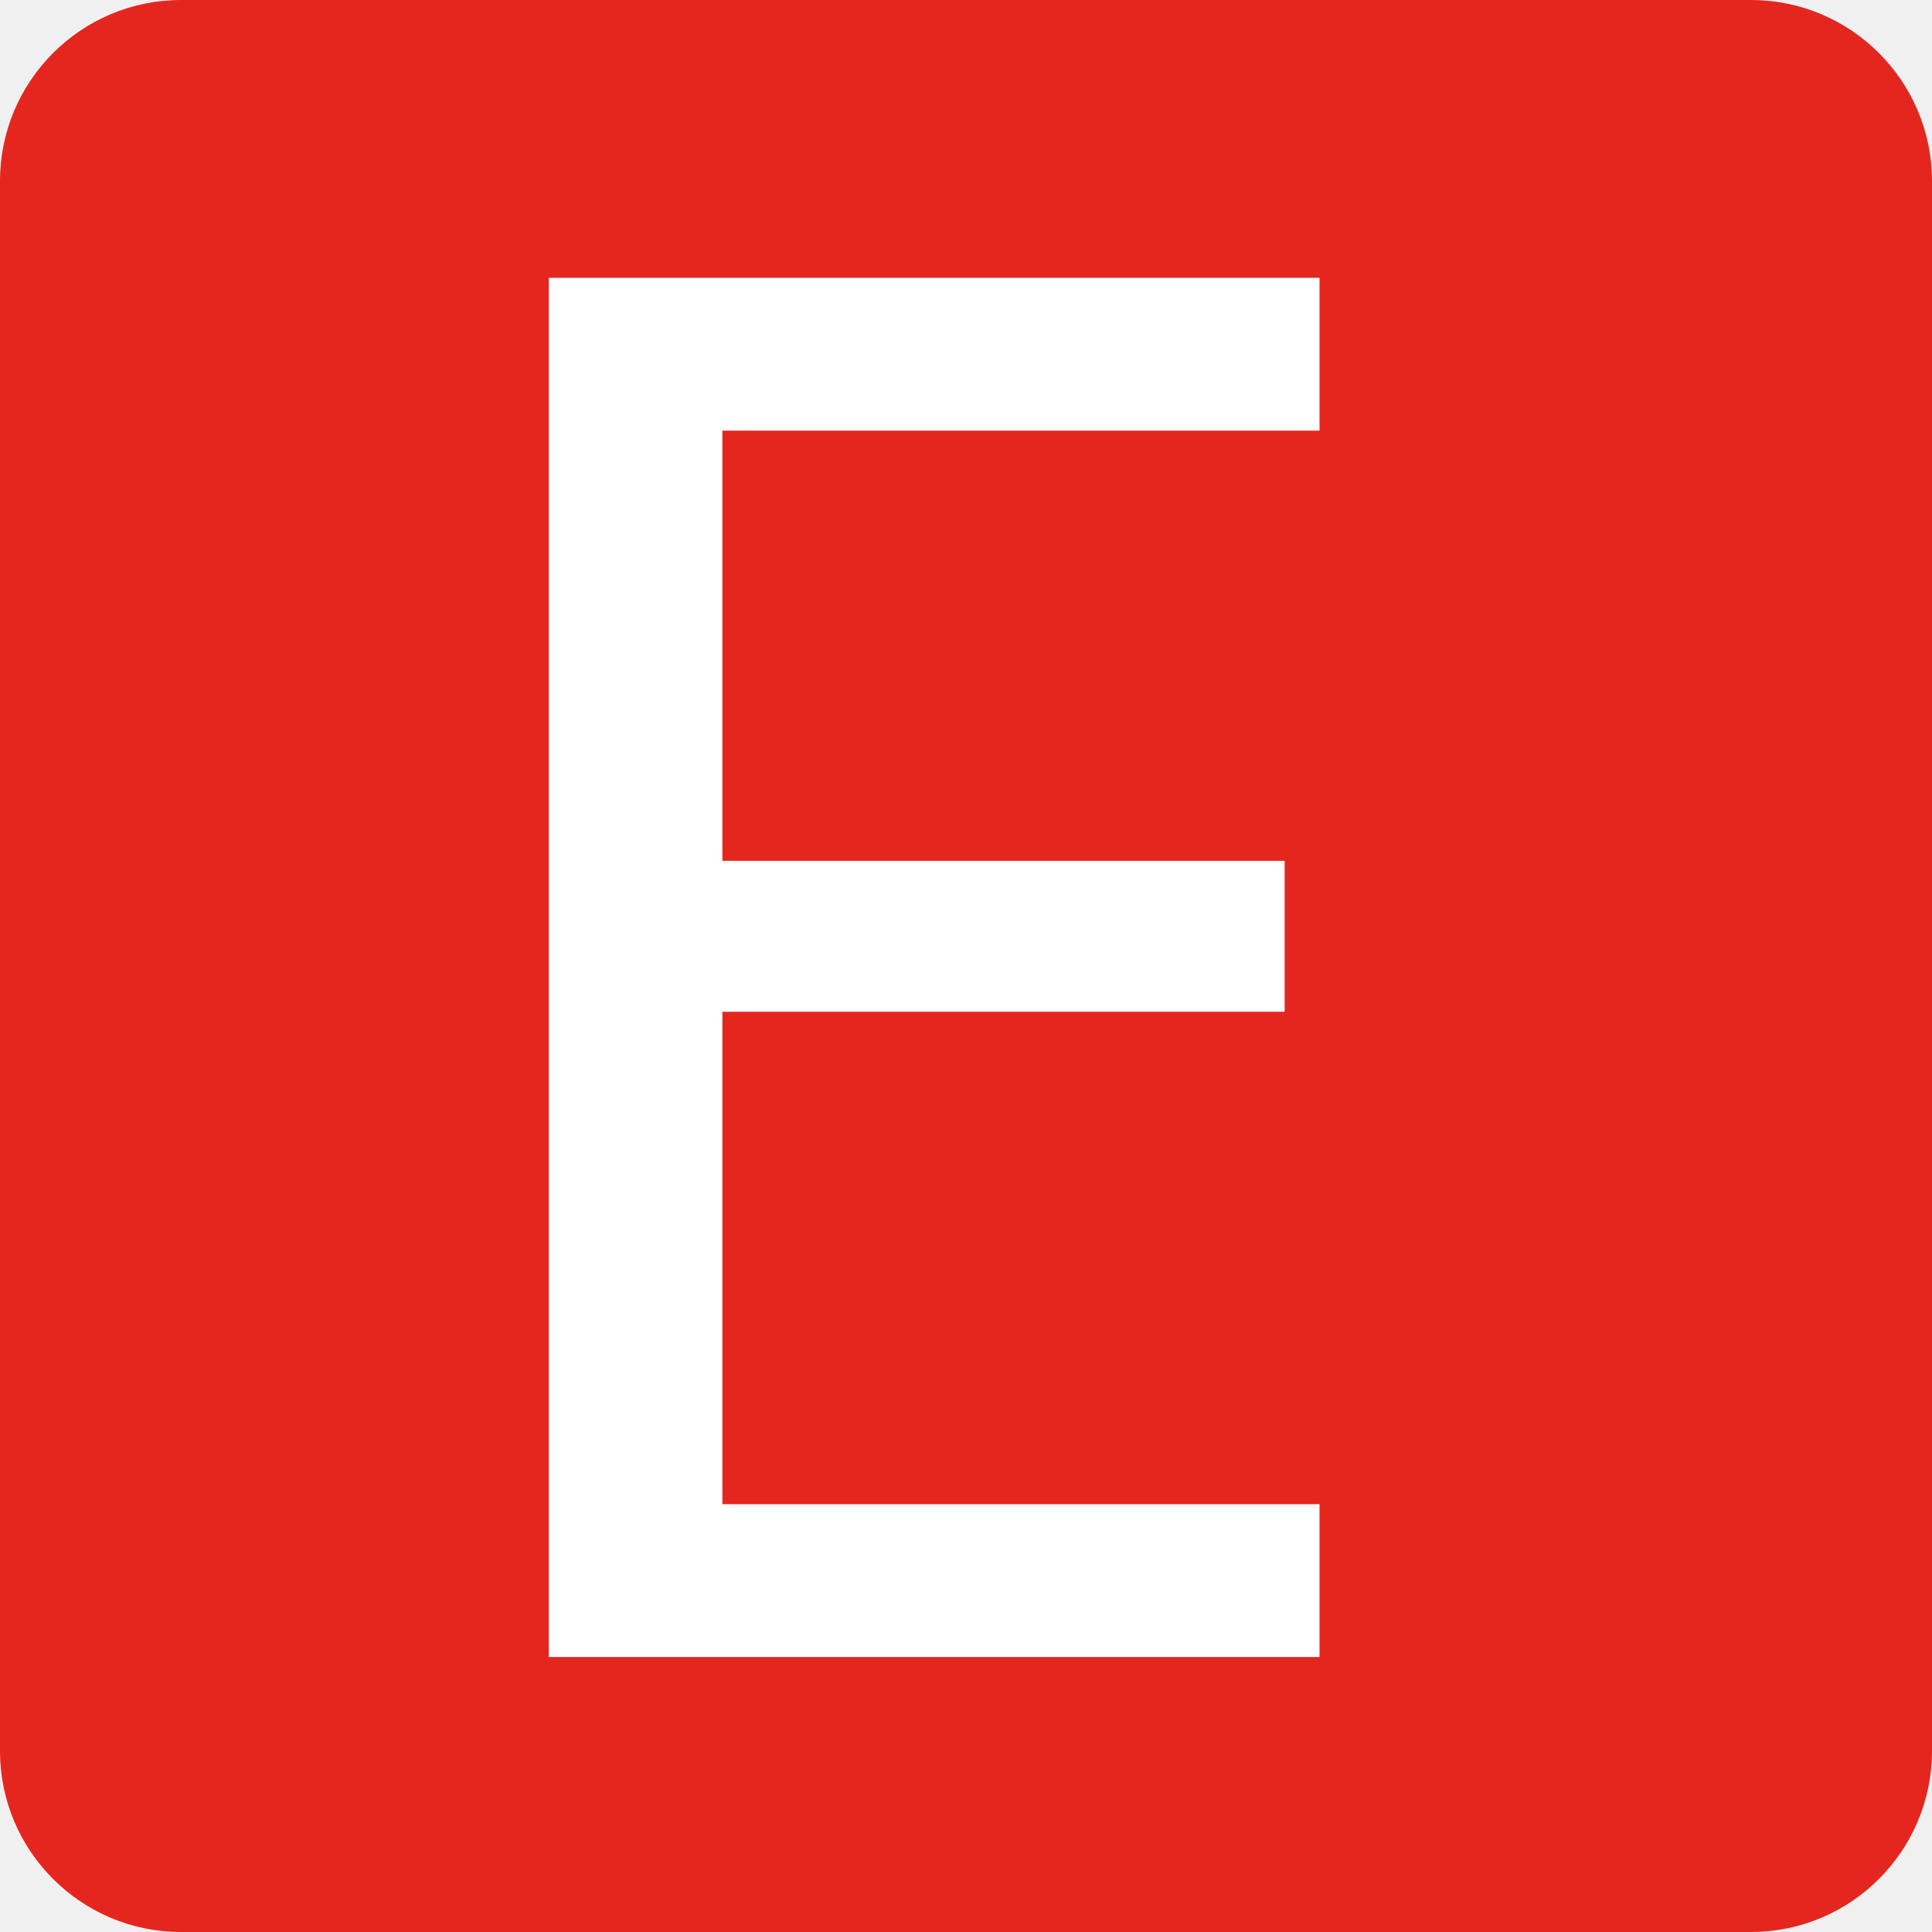
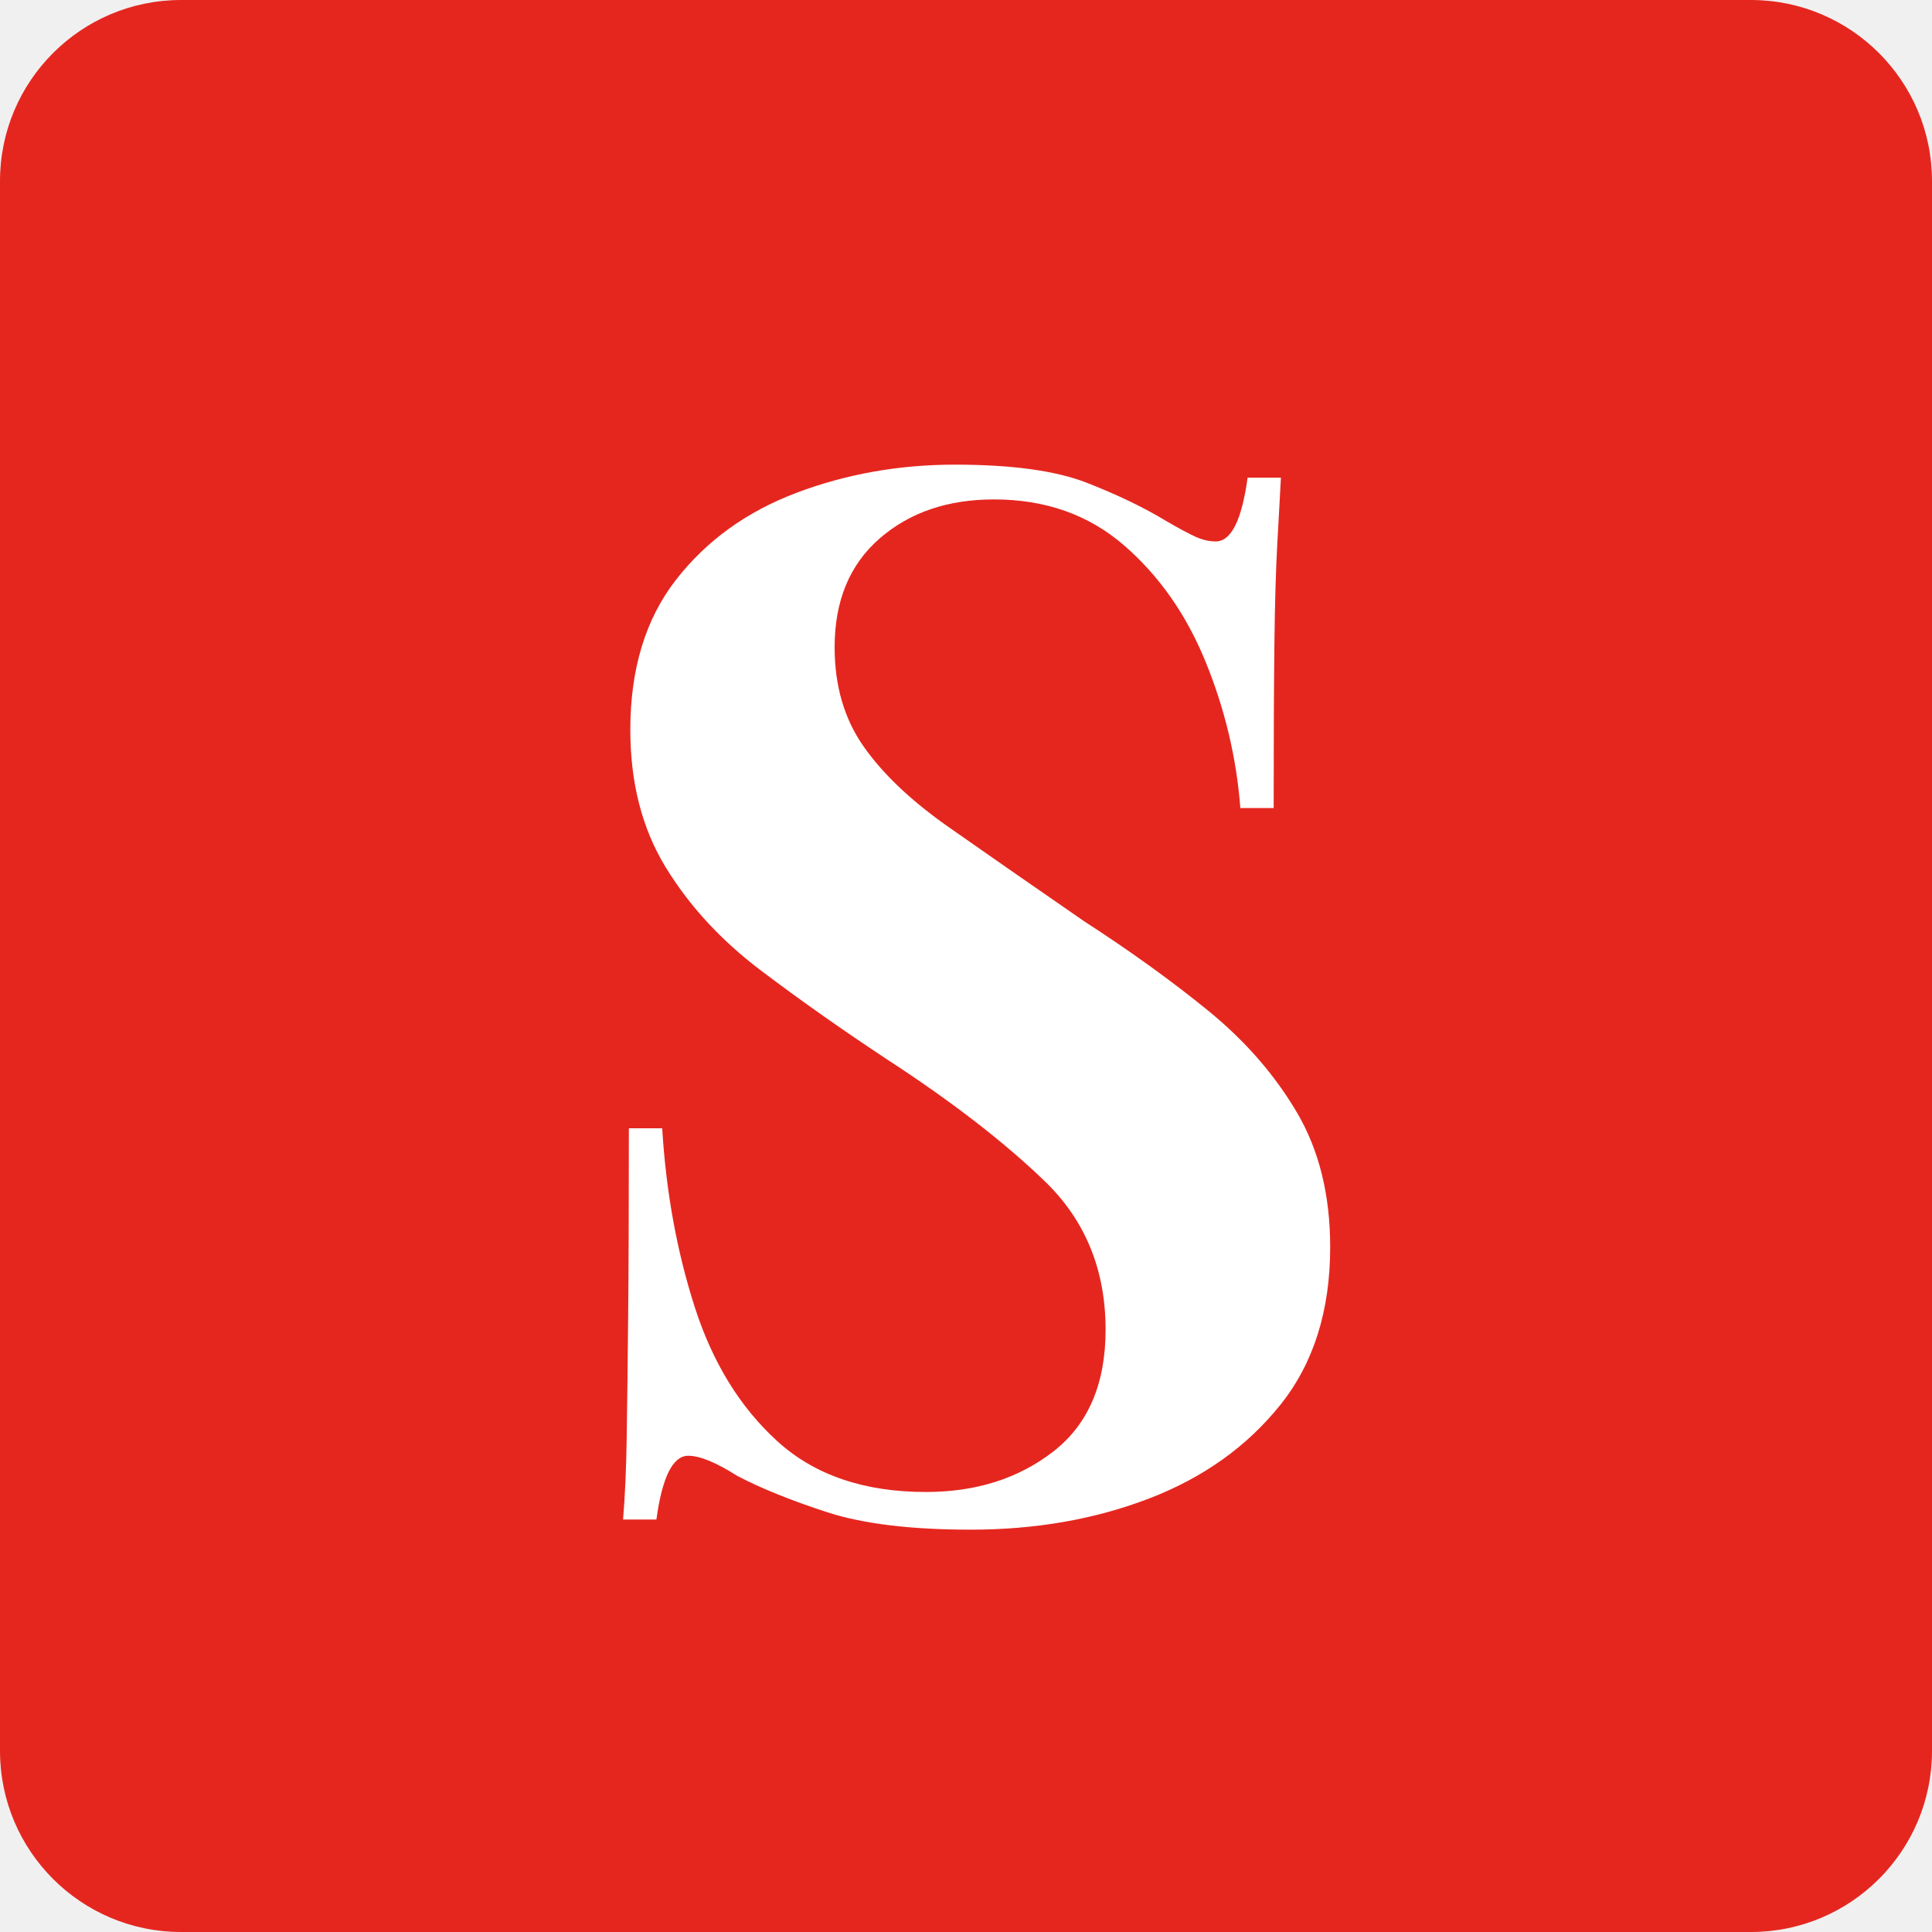
- <svg xmlns="http://www.w3.org/2000/svg" width="32px" height="32px" viewBox="0 0 32 32" version="1.1" id="svg8">
-   <defs id="defs12" />
+ <svg xmlns="http://www.w3.org/2000/svg" width="32px" height="32px" viewBox="0 0 32 32" version="1.1">
  <g id="Page-1" stroke="none" stroke-width="1" fill="none" fill-rule="evenodd">
    <g id="Group">
      <rect id="Rectangle" fill="#E5261F" x="0" y="0" width="32" height="32" rx="3" />
-       <text xml:space="preserve" style="font-style:normal;font-weight:normal;font-size:32px;line-height:1.25;font-family:sans-serif;fill:#ffffff;fill-opacity:1;stroke:none" x="5.98" y="27.448" id="text4347">
-         <tspan id="tspan4345" x="5.98" y="27.448" style="font-size:32px;fill:#ffffff">E</tspan>
-       </text>
+       <path d="M16.08,25.336 C17.152,25.336 18.136,25.164 19.032,24.82 C19.928,24.476 20.652,23.96 21.204,23.272 C21.756,22.584 22.032,21.712 22.032,20.656 C22.032,19.792 21.848,19.048 21.48,18.424 C21.112,17.8 20.624,17.24 20.016,16.744 C19.408,16.248 18.72,15.752 17.952,15.256 C17.072,14.648 16.324,14.128 15.708,13.696 C15.092,13.264 14.624,12.82 14.304,12.364 C13.984,11.908 13.824,11.36 13.824,10.72 C13.824,9.952 14.072,9.352 14.568,8.92 C15.064,8.488 15.696,8.272 16.464,8.272 C17.312,8.272 18.028,8.524 18.612,9.028 C19.196,9.532 19.648,10.176 19.968,10.96 C20.288,11.744 20.48,12.552 20.544,13.384 L20.544,13.384 L21.096,13.384 C21.096,12.264 21.1,11.36 21.108,10.672 C21.116,9.984 21.132,9.428 21.156,9.004 L21.17,8.757 C21.188,8.437 21.203,8.155 21.216,7.912 L21.216,7.912 L20.664,7.912 C20.568,8.616 20.392,8.968 20.136,8.968 C20.024,8.968 19.908,8.94 19.788,8.884 C19.668,8.828 19.512,8.744 19.32,8.632 C18.952,8.408 18.512,8.196 18,7.996 C17.488,7.796 16.76,7.696 15.816,7.696 C14.888,7.696 14.012,7.852 13.188,8.164 C12.364,8.476 11.7,8.956 11.196,9.604 C10.692,10.252 10.44,11.08 10.44,12.088 C10.44,12.968 10.636,13.728 11.028,14.368 C11.42,15.008 11.944,15.576 12.6,16.072 C13.256,16.568 13.96,17.064 14.712,17.56 C15.768,18.248 16.632,18.916 17.304,19.564 C17.976,20.212 18.312,21.032 18.312,22.024 C18.312,22.92 18.024,23.592 17.448,24.04 C16.872,24.488 16.168,24.712 15.336,24.712 C14.312,24.712 13.492,24.432 12.876,23.872 C12.26,23.312 11.804,22.572 11.508,21.652 C11.212,20.732 11.032,19.744 10.968,18.688 L10.968,18.688 L10.416,18.688 C10.416,19.952 10.412,20.996 10.404,21.82 C10.396,22.644 10.388,23.312 10.38,23.824 C10.372,24.336 10.352,24.784 10.32,25.168 L10.32,25.168 L10.872,25.168 C10.968,24.464 11.144,24.112 11.4,24.112 C11.592,24.112 11.864,24.224 12.216,24.448 C12.616,24.656 13.112,24.856 13.704,25.048 C14.296,25.24 15.088,25.336 16.08,25.336 Z" id="S" fill="#FFFFFF" fill-rule="nonzero" />
    </g>
  </g>
</svg>
